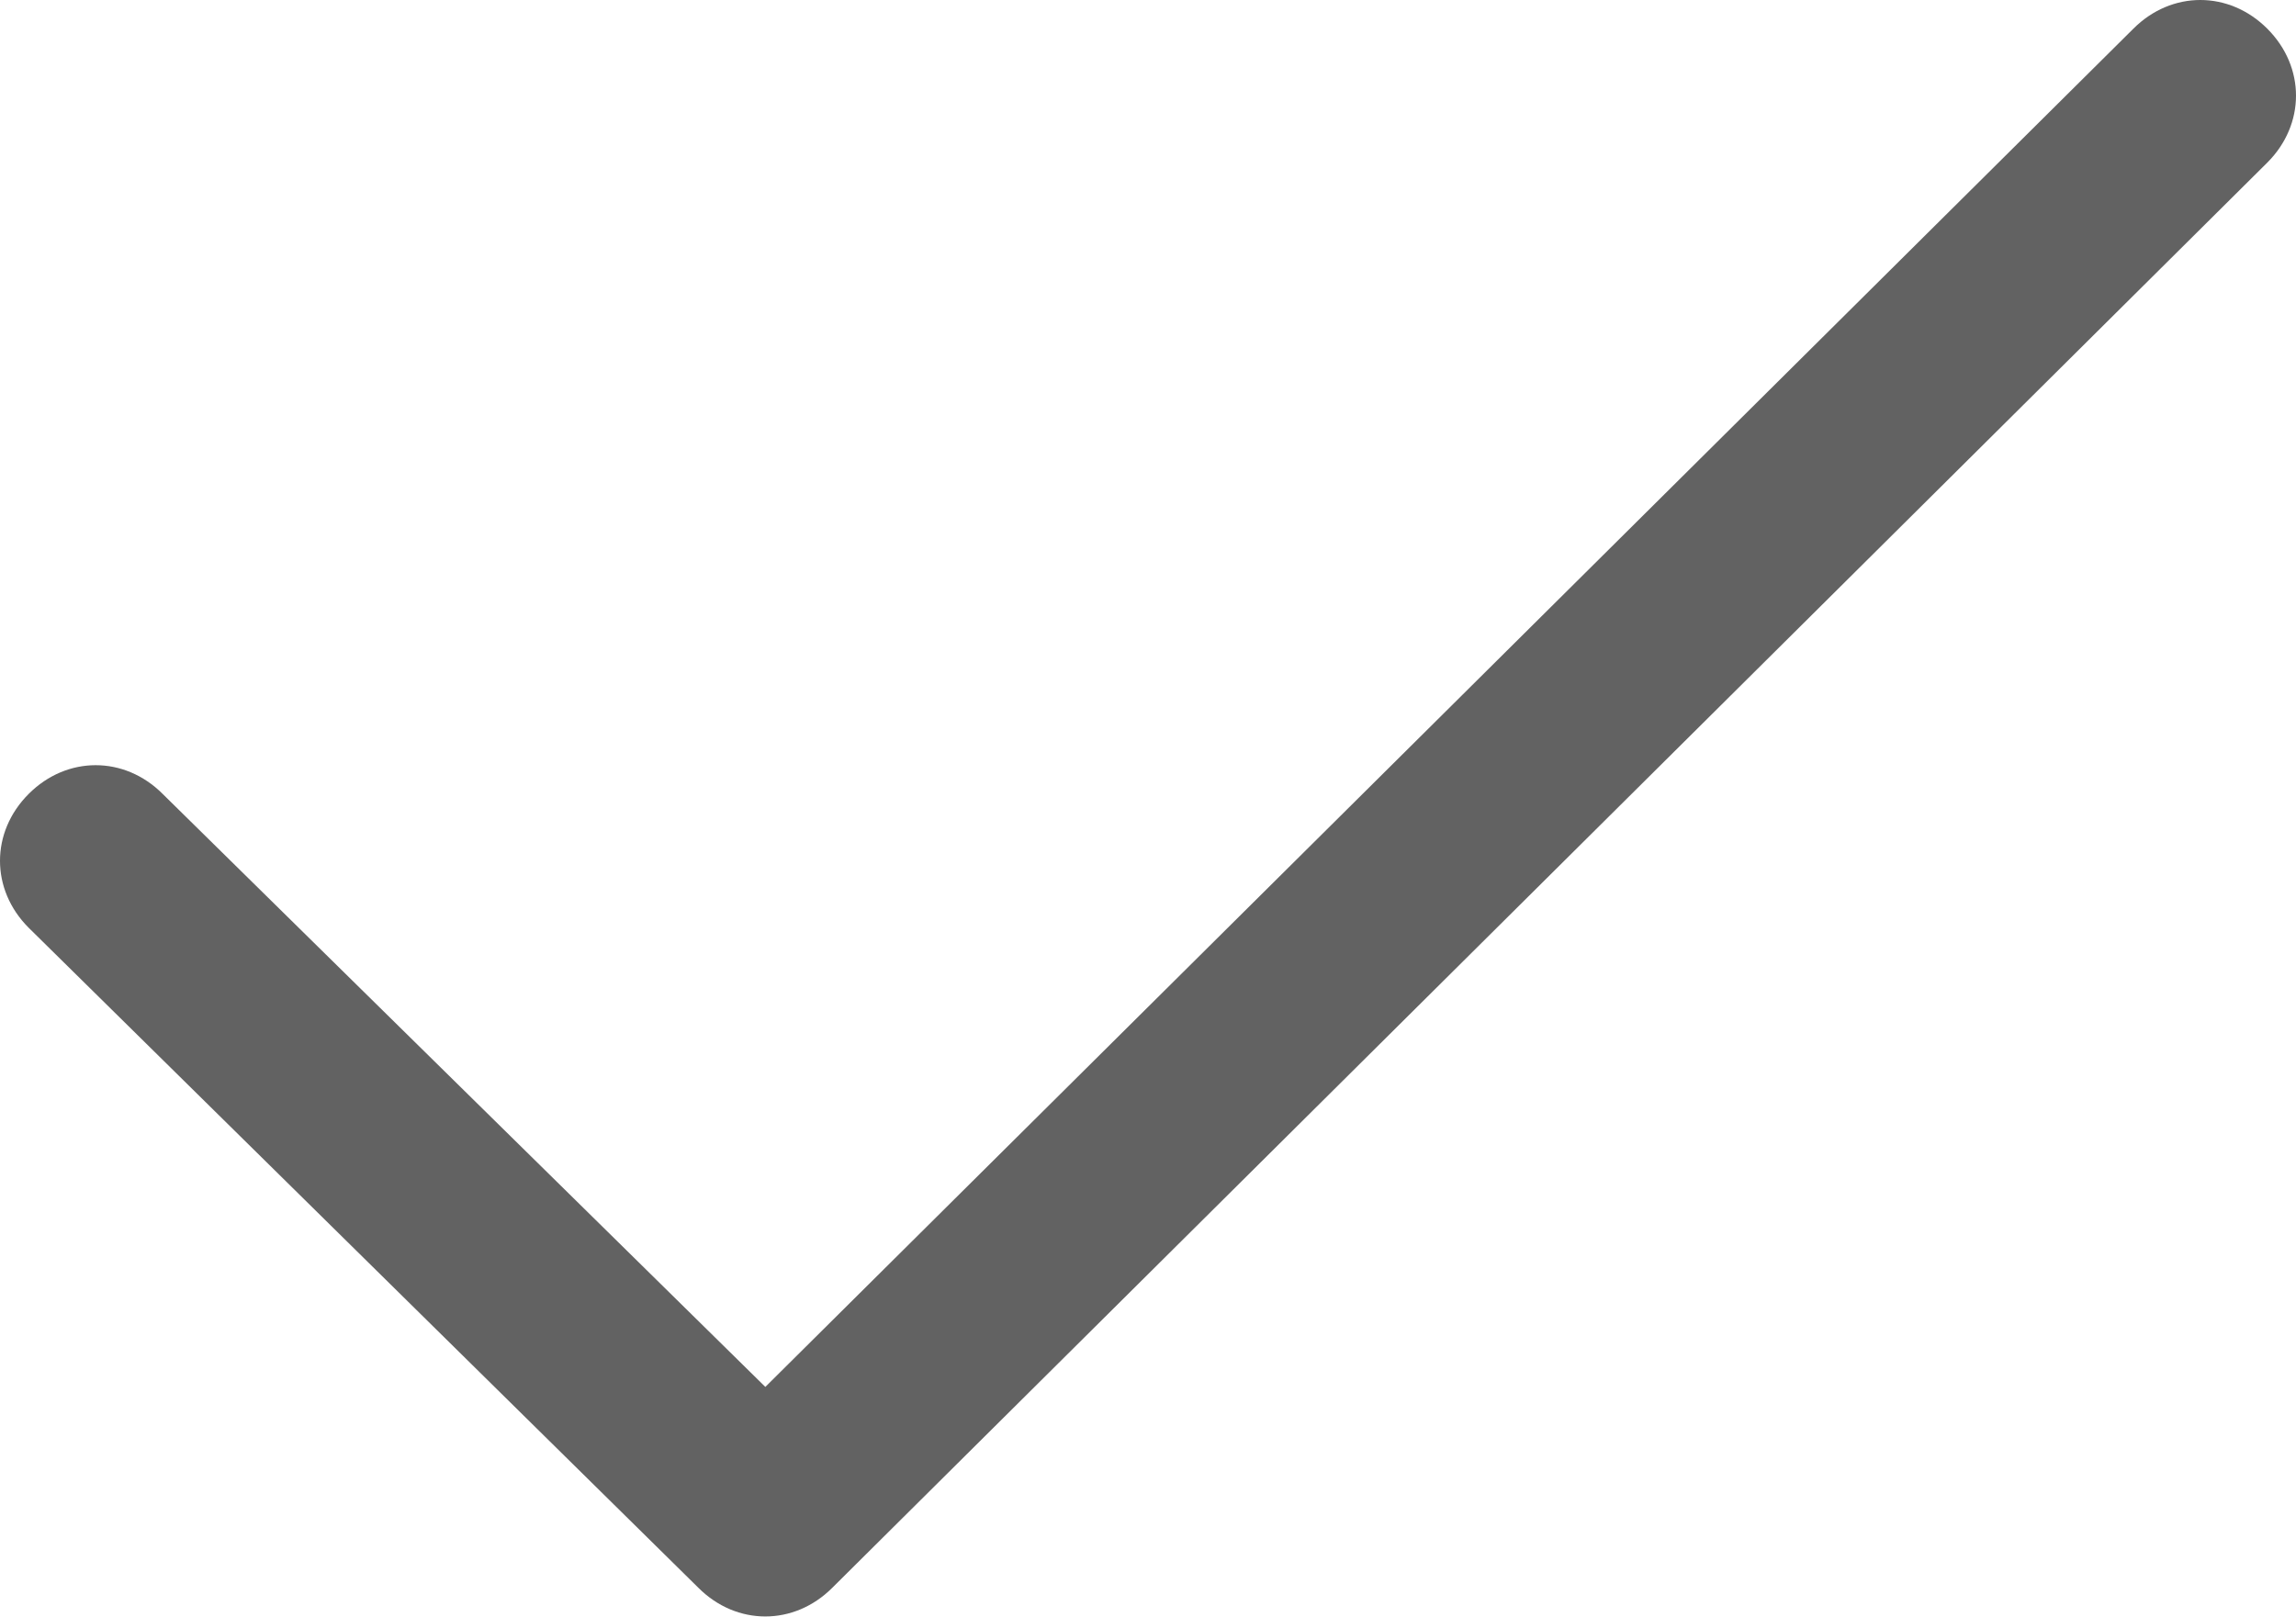
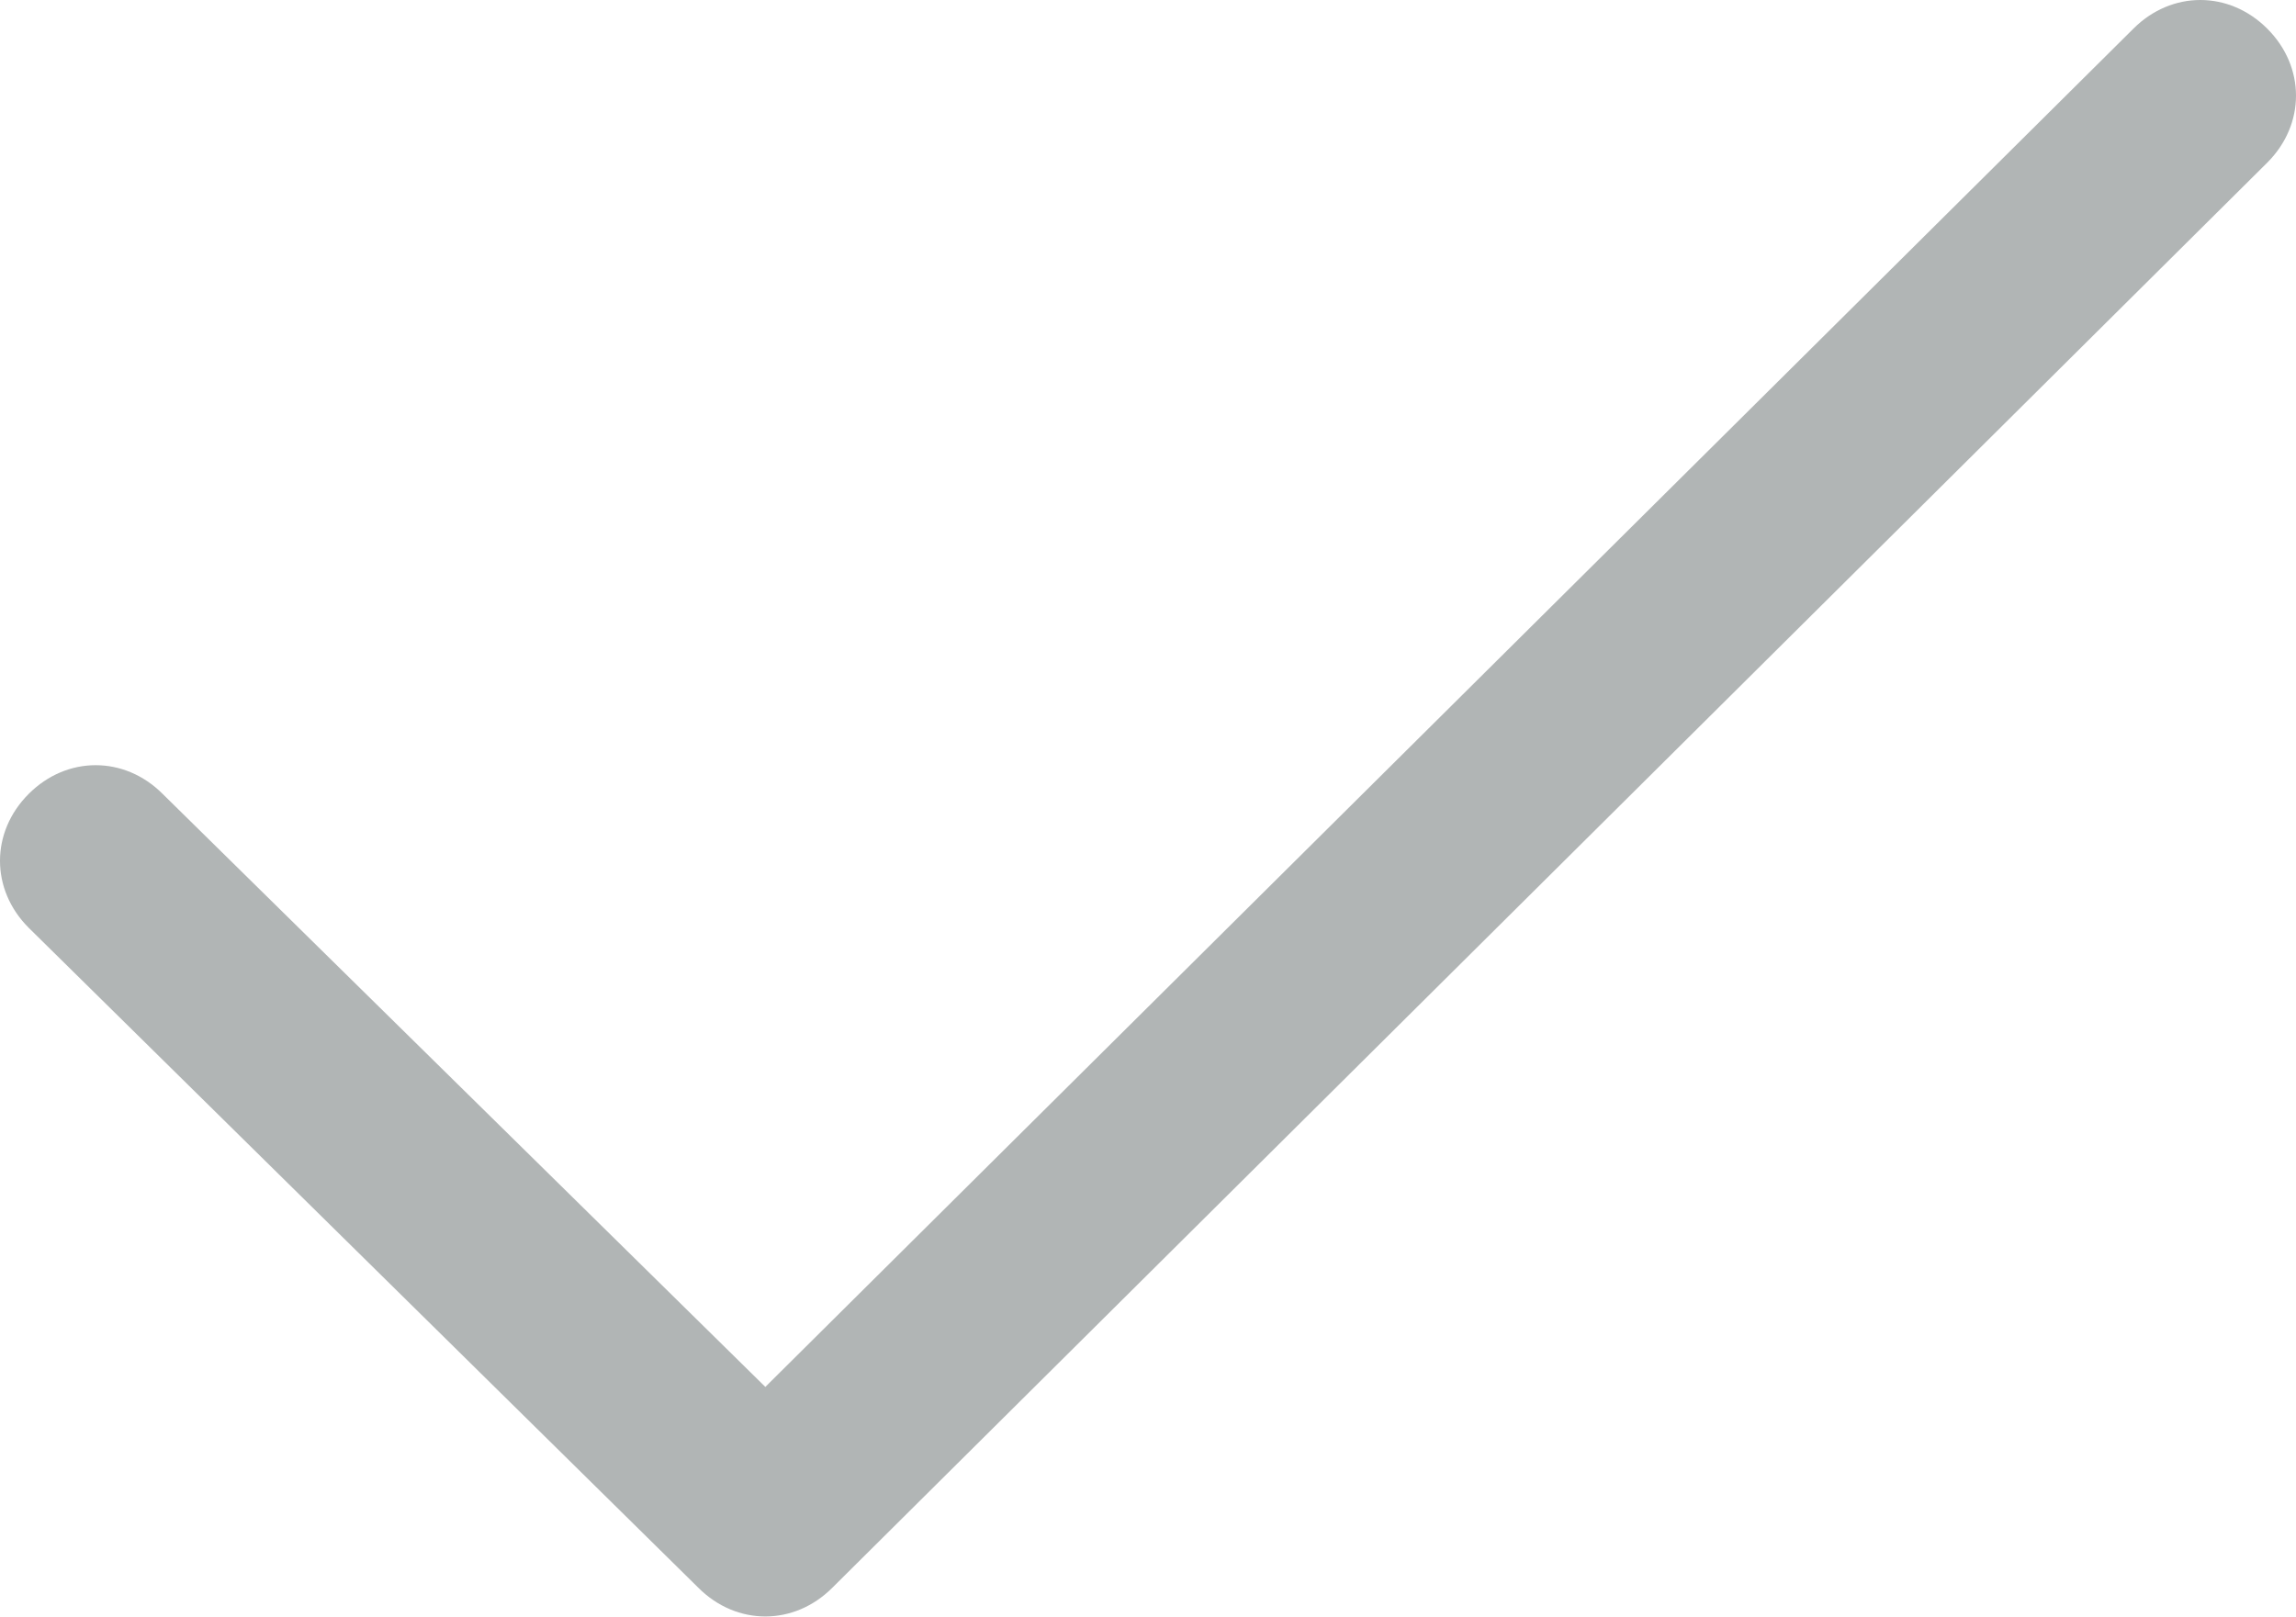
<svg xmlns="http://www.w3.org/2000/svg" version="1.1" id="Слой_1" x="0px" y="0px" viewBox="0 0 24 16.9" style="enable-background:new 0 0 24 16.9;" xml:space="preserve">
  <style type="text/css">
- 	.st0{fill:#626262;}
+ 	.st0{fill:#B1B5B5;}
</style>
  <path id="Check" class="st0" d="M23.7,0.3c-0.4-0.4-1-0.4-1.4,0L8,14.5L1.7,8.3c-0.4-0.4-1-0.4-1.4,0c-0.4,0.4-0.4,1,0,1.4l7,6.9  c0.4,0.4,1,0.4,1.4,0l15-14.9C24.1,1.3,24.1,0.7,23.7,0.3C23.3-0.1,24.1,0.7,23.7,0.3z" />
</svg>
